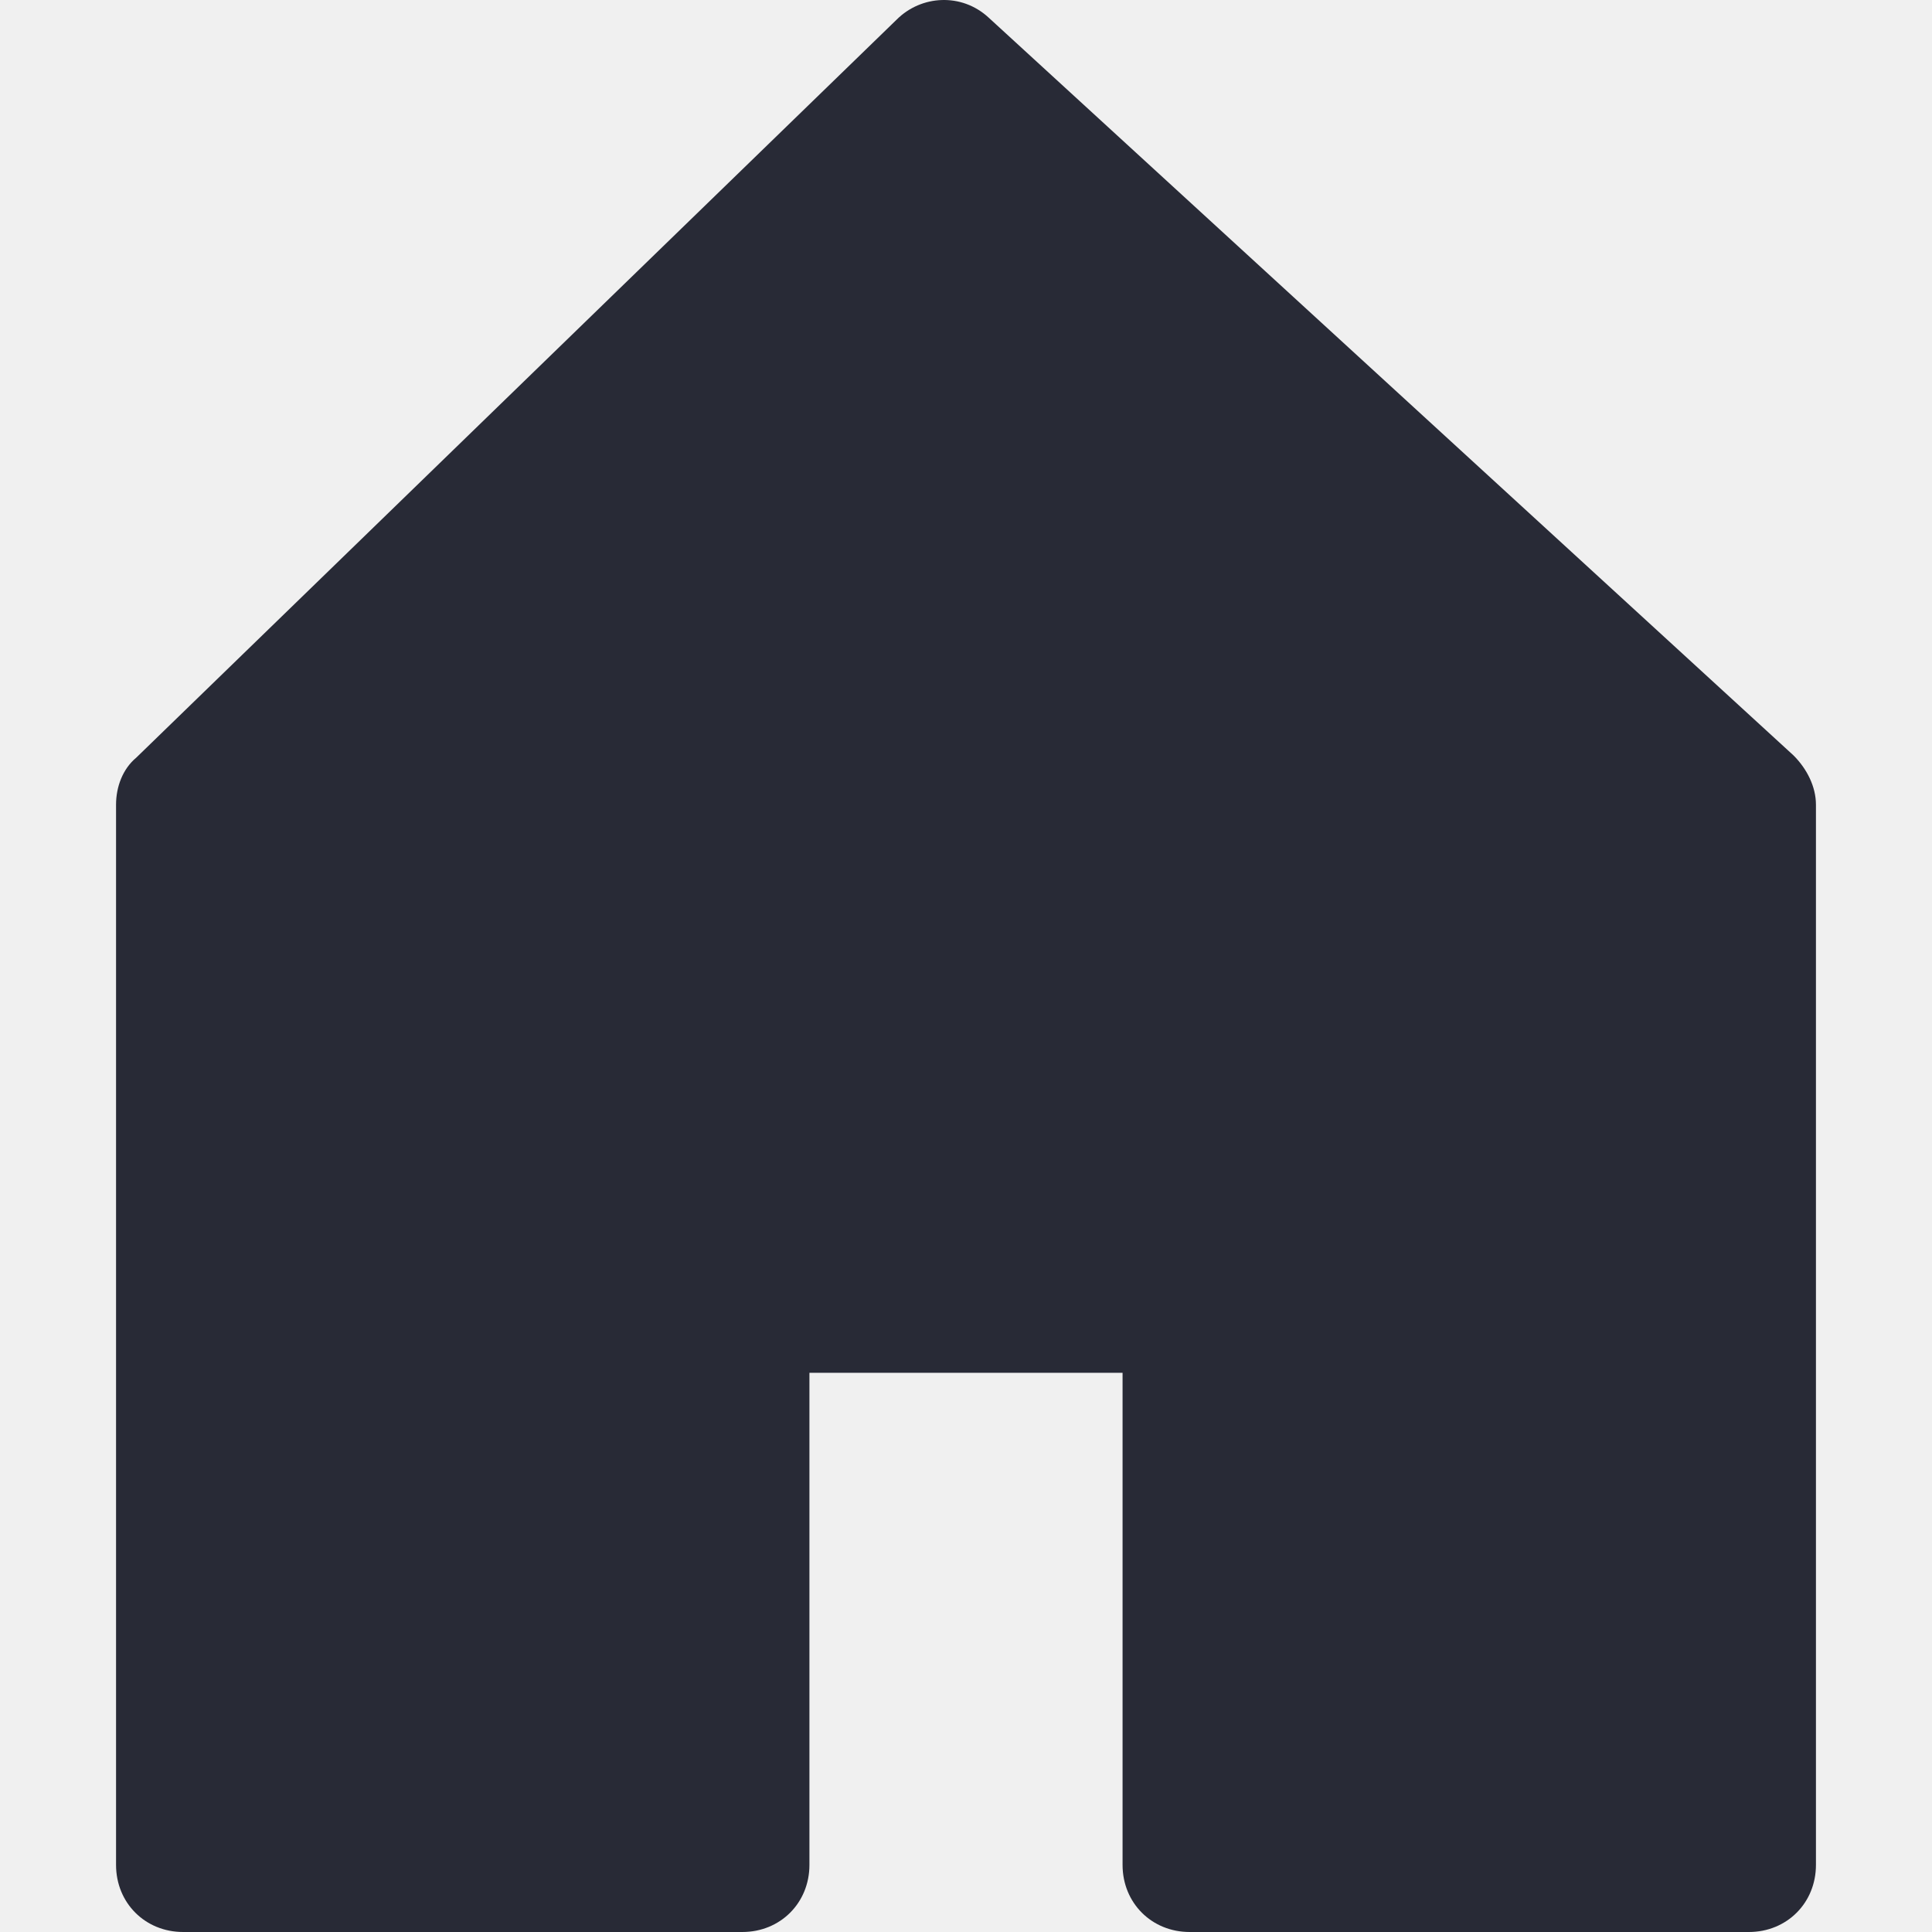
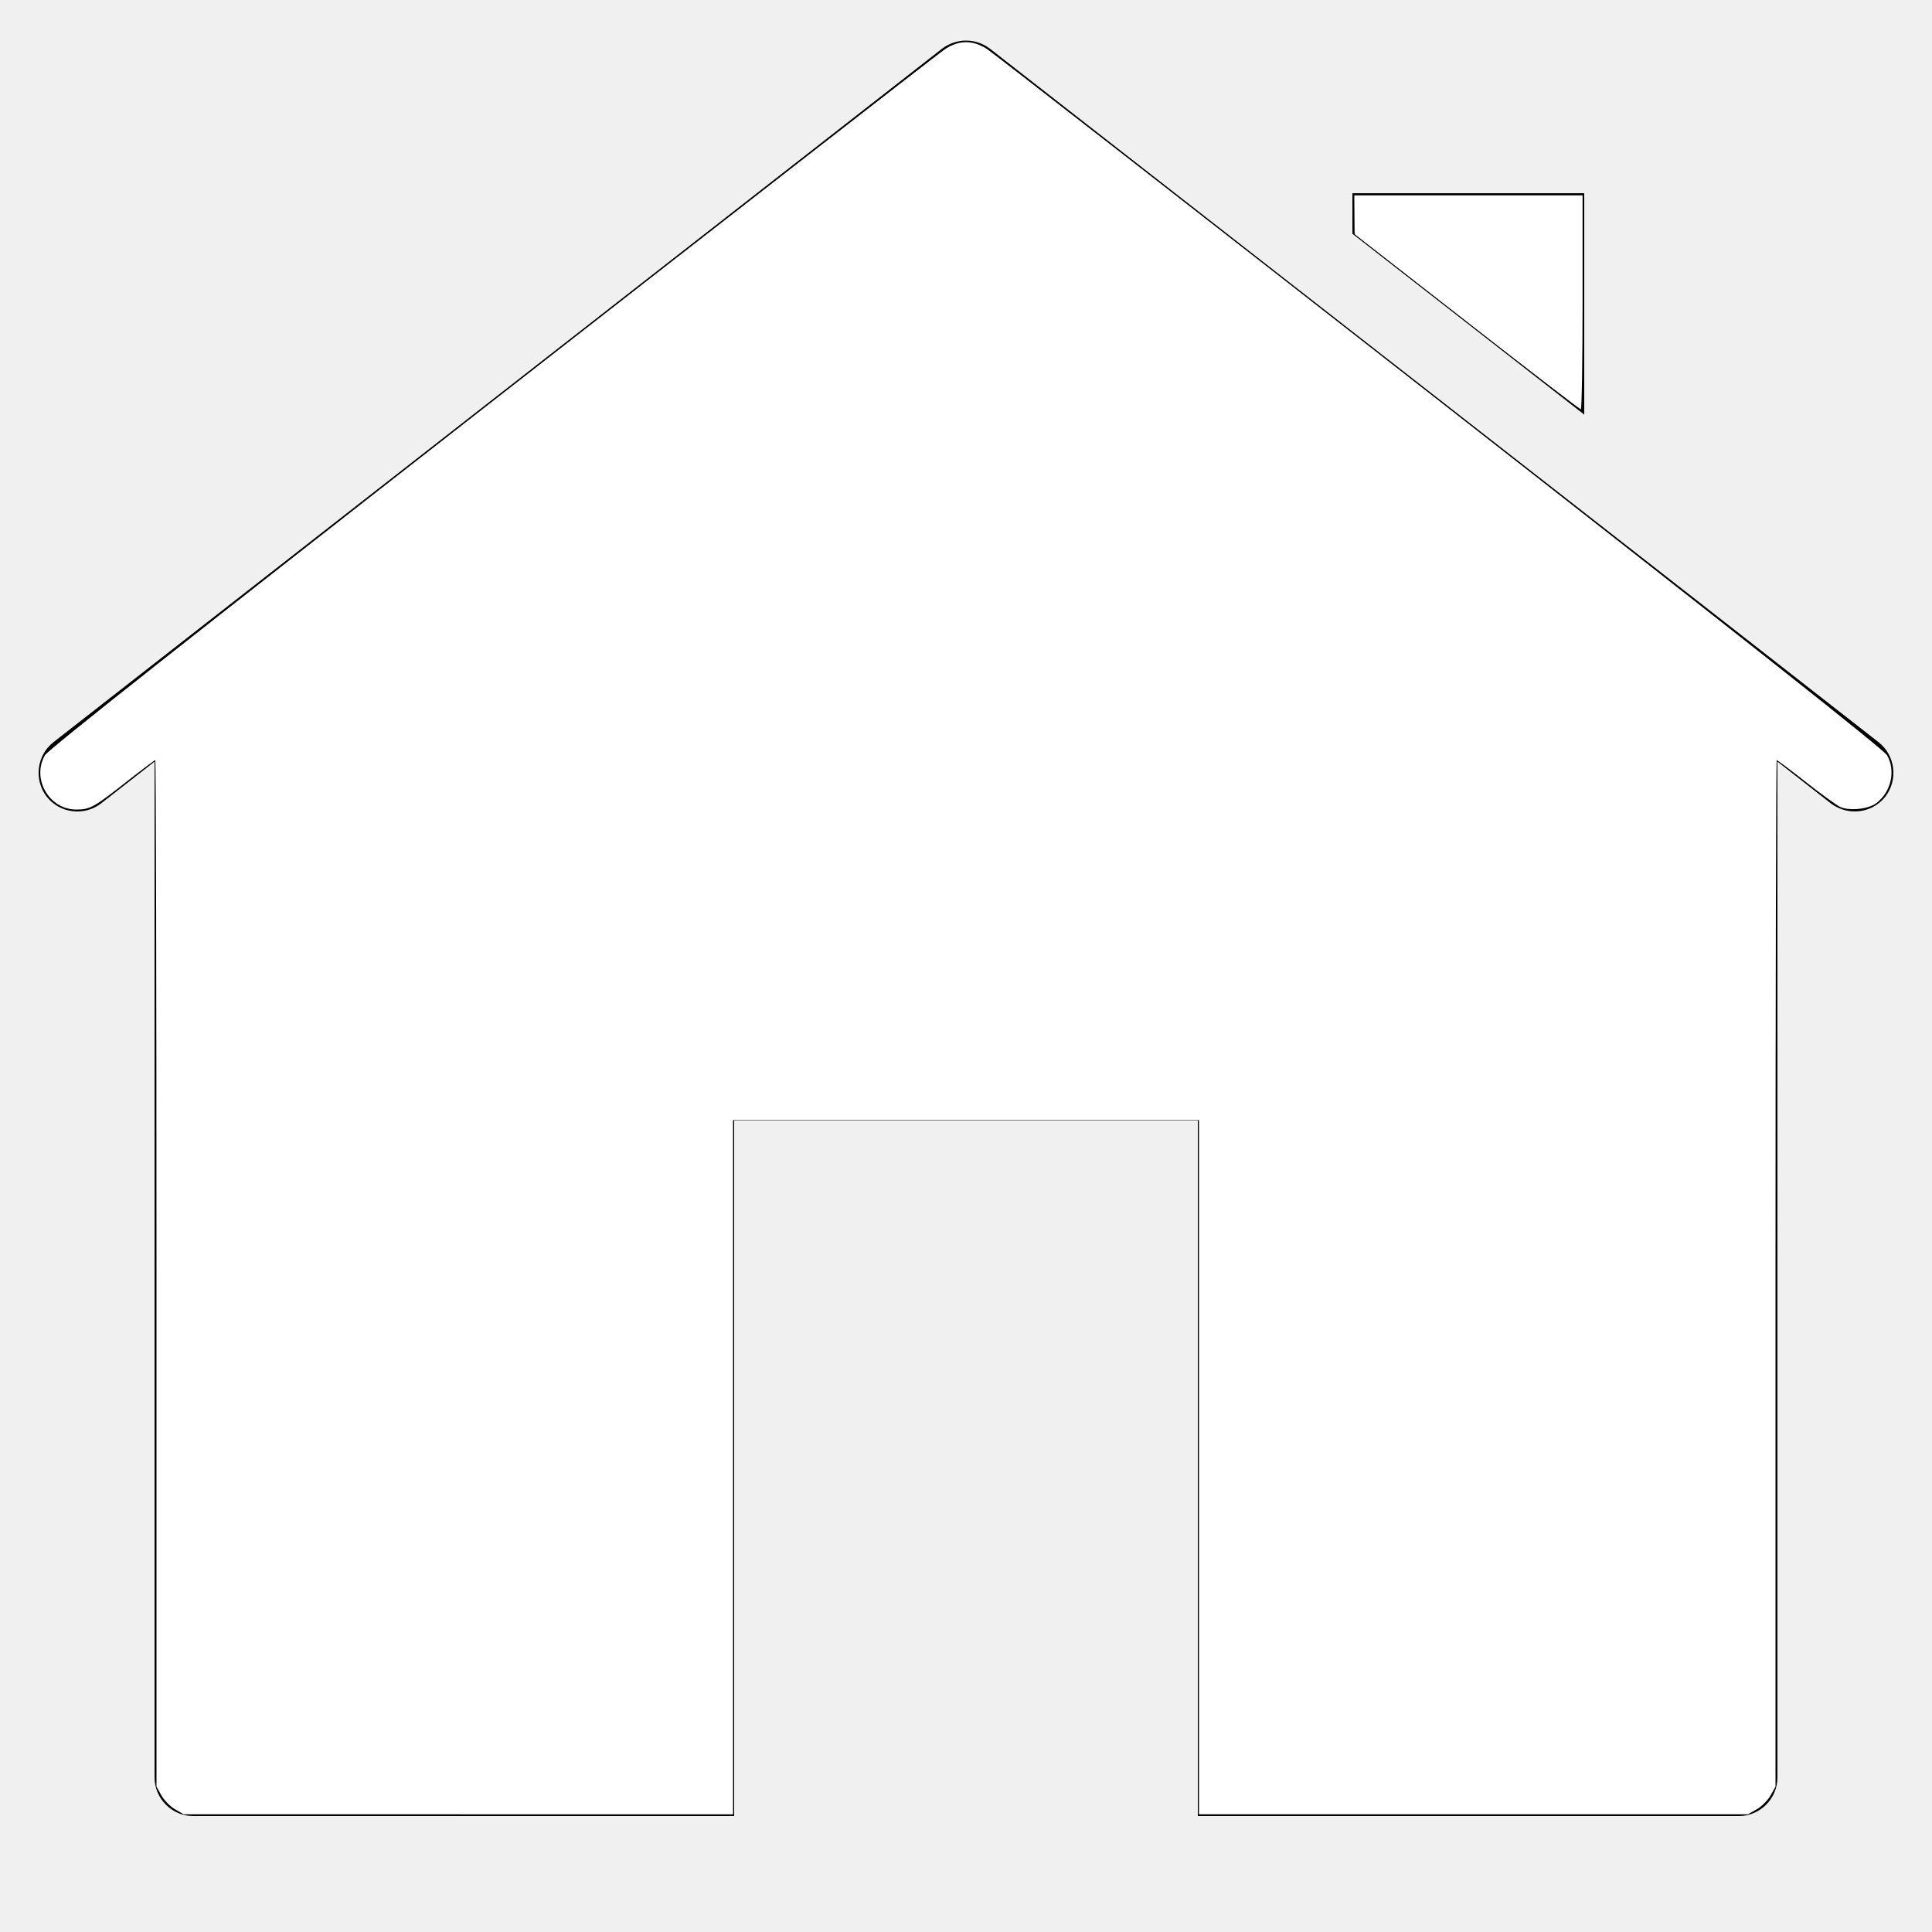
- <svg xmlns="http://www.w3.org/2000/svg" version="1.1" id="Capa_1" x="0px" y="0px" viewBox="0 0 451.274 451.274" style="enable-background:new 0 0 451.274 451.274;" xml:space="preserve" width="512px" height="512px" class="">
-   <g>
-     <path d="M418.943,176.466L230.862,4.058c-6.269-5.747-15.673-5.224-21.42,0.522L31.809,176.988  c-3.135,2.612-4.702,6.792-4.702,10.971v247.641c0,8.882,6.792,15.673,15.673,15.673h130.612c8.882,0,15.673-6.792,15.673-15.673  V320.662h73.143v114.939c0,8.882,6.792,15.673,15.673,15.673h130.612c8.882,0,15.673-6.792,15.673-15.673V187.96  C424.168,183.78,422.078,179.601,418.943,176.466z" data-original="#4DCFE0" class="active-path" data-old_color="#4DCFE0" fill="#282A36" />
-     <link type="text/css" id="dark-mode" rel="stylesheet" />
-     <style type="text/css" id="dark-mode-custom-style" />
-   </g>
-   <link type="text/css" id="dark-mode" rel="stylesheet" />
+ <svg xmlns="http://www.w3.org/2000/svg" fill="#000000" viewBox="0 0 50 50" width="50px" height="50px" version="1.1" id="svg866">
+   <defs id="defs870" />
+   <path d="M41 5L41 10.73 35 6.05 35 5zM48.79 20.62C48.59 20.87 48.3 21 48 21c-.22 0-.43-.07-.62-.21L46 19.71V46c0 .55-.45 1-1 1H31V29H19v18H5c-.55 0-1-.45-1-1V19.71l-1.38 1.08c-.44.34-1.07.26-1.41-.17-.34-.44-.26-1.07.17-1.41l23-17.95c.37-.28.87-.28 1.24 0l23 17.95C49.05 19.55 49.13 20.18 48.79 20.62z" id="path864" />
+   <path style="fill:#ffffff;stroke-width:0.061;stroke-opacity:0.573;stroke:none;fill-opacity:1" d="M 4.529,46.824 C 4.407,46.753 4.249,46.592 4.178,46.466 L 4.05,46.238 V 32.955 c 0,-7.306 -0.014,-13.283 -0.032,-13.283 -0.017,0 -0.351,0.251 -0.741,0.557 -0.854,0.67 -0.945,0.721 -1.304,0.722 -0.702,9.39e-4 -1.162,-0.8 -0.808,-1.408 0.081,-0.14 3.788,-3.07 11.566,-9.144 6.296,-4.916 11.568,-9.02 11.716,-9.12 0.368,-0.248 0.73,-0.25 1.104,-0.005 0.149,0.097 5.422,4.201 11.718,9.12 7.808,6.099 11.485,9.008 11.566,9.149 0.232,0.401 0.108,0.955 -0.277,1.243 -0.213,0.159 -0.714,0.208 -0.945,0.092 -0.096,-0.048 -0.496,-0.339 -0.887,-0.647 -0.392,-0.308 -0.726,-0.559 -0.744,-0.559 -0.017,0 -0.032,5.978 -0.032,13.283 v 13.283 l -0.129,0.229 c -0.071,0.126 -0.232,0.288 -0.358,0.358 l -0.229,0.129 H 38.131 31.029 V 37.972 28.989 H 25 18.971 v 8.983 8.983 l -7.11,-0.001 -7.11,-0.001 -0.222,-0.129 z" id="path989" />
+   <path style="fill:#ffffff;stroke-width:0.06;stroke-opacity:1;fill-opacity:1;stroke:none;stroke-miterlimit:4;stroke-dasharray:none" d="m 37.961,8.324 -2.904,-2.264 -0.004,-0.502 -0.004,-0.502 h 2.954 2.954 v 2.771 c 0,1.524 -0.021,2.769 -0.046,2.767 -0.025,-0.002 -1.353,-1.023 -2.95,-2.269 z" id="path1028" />
</svg>
